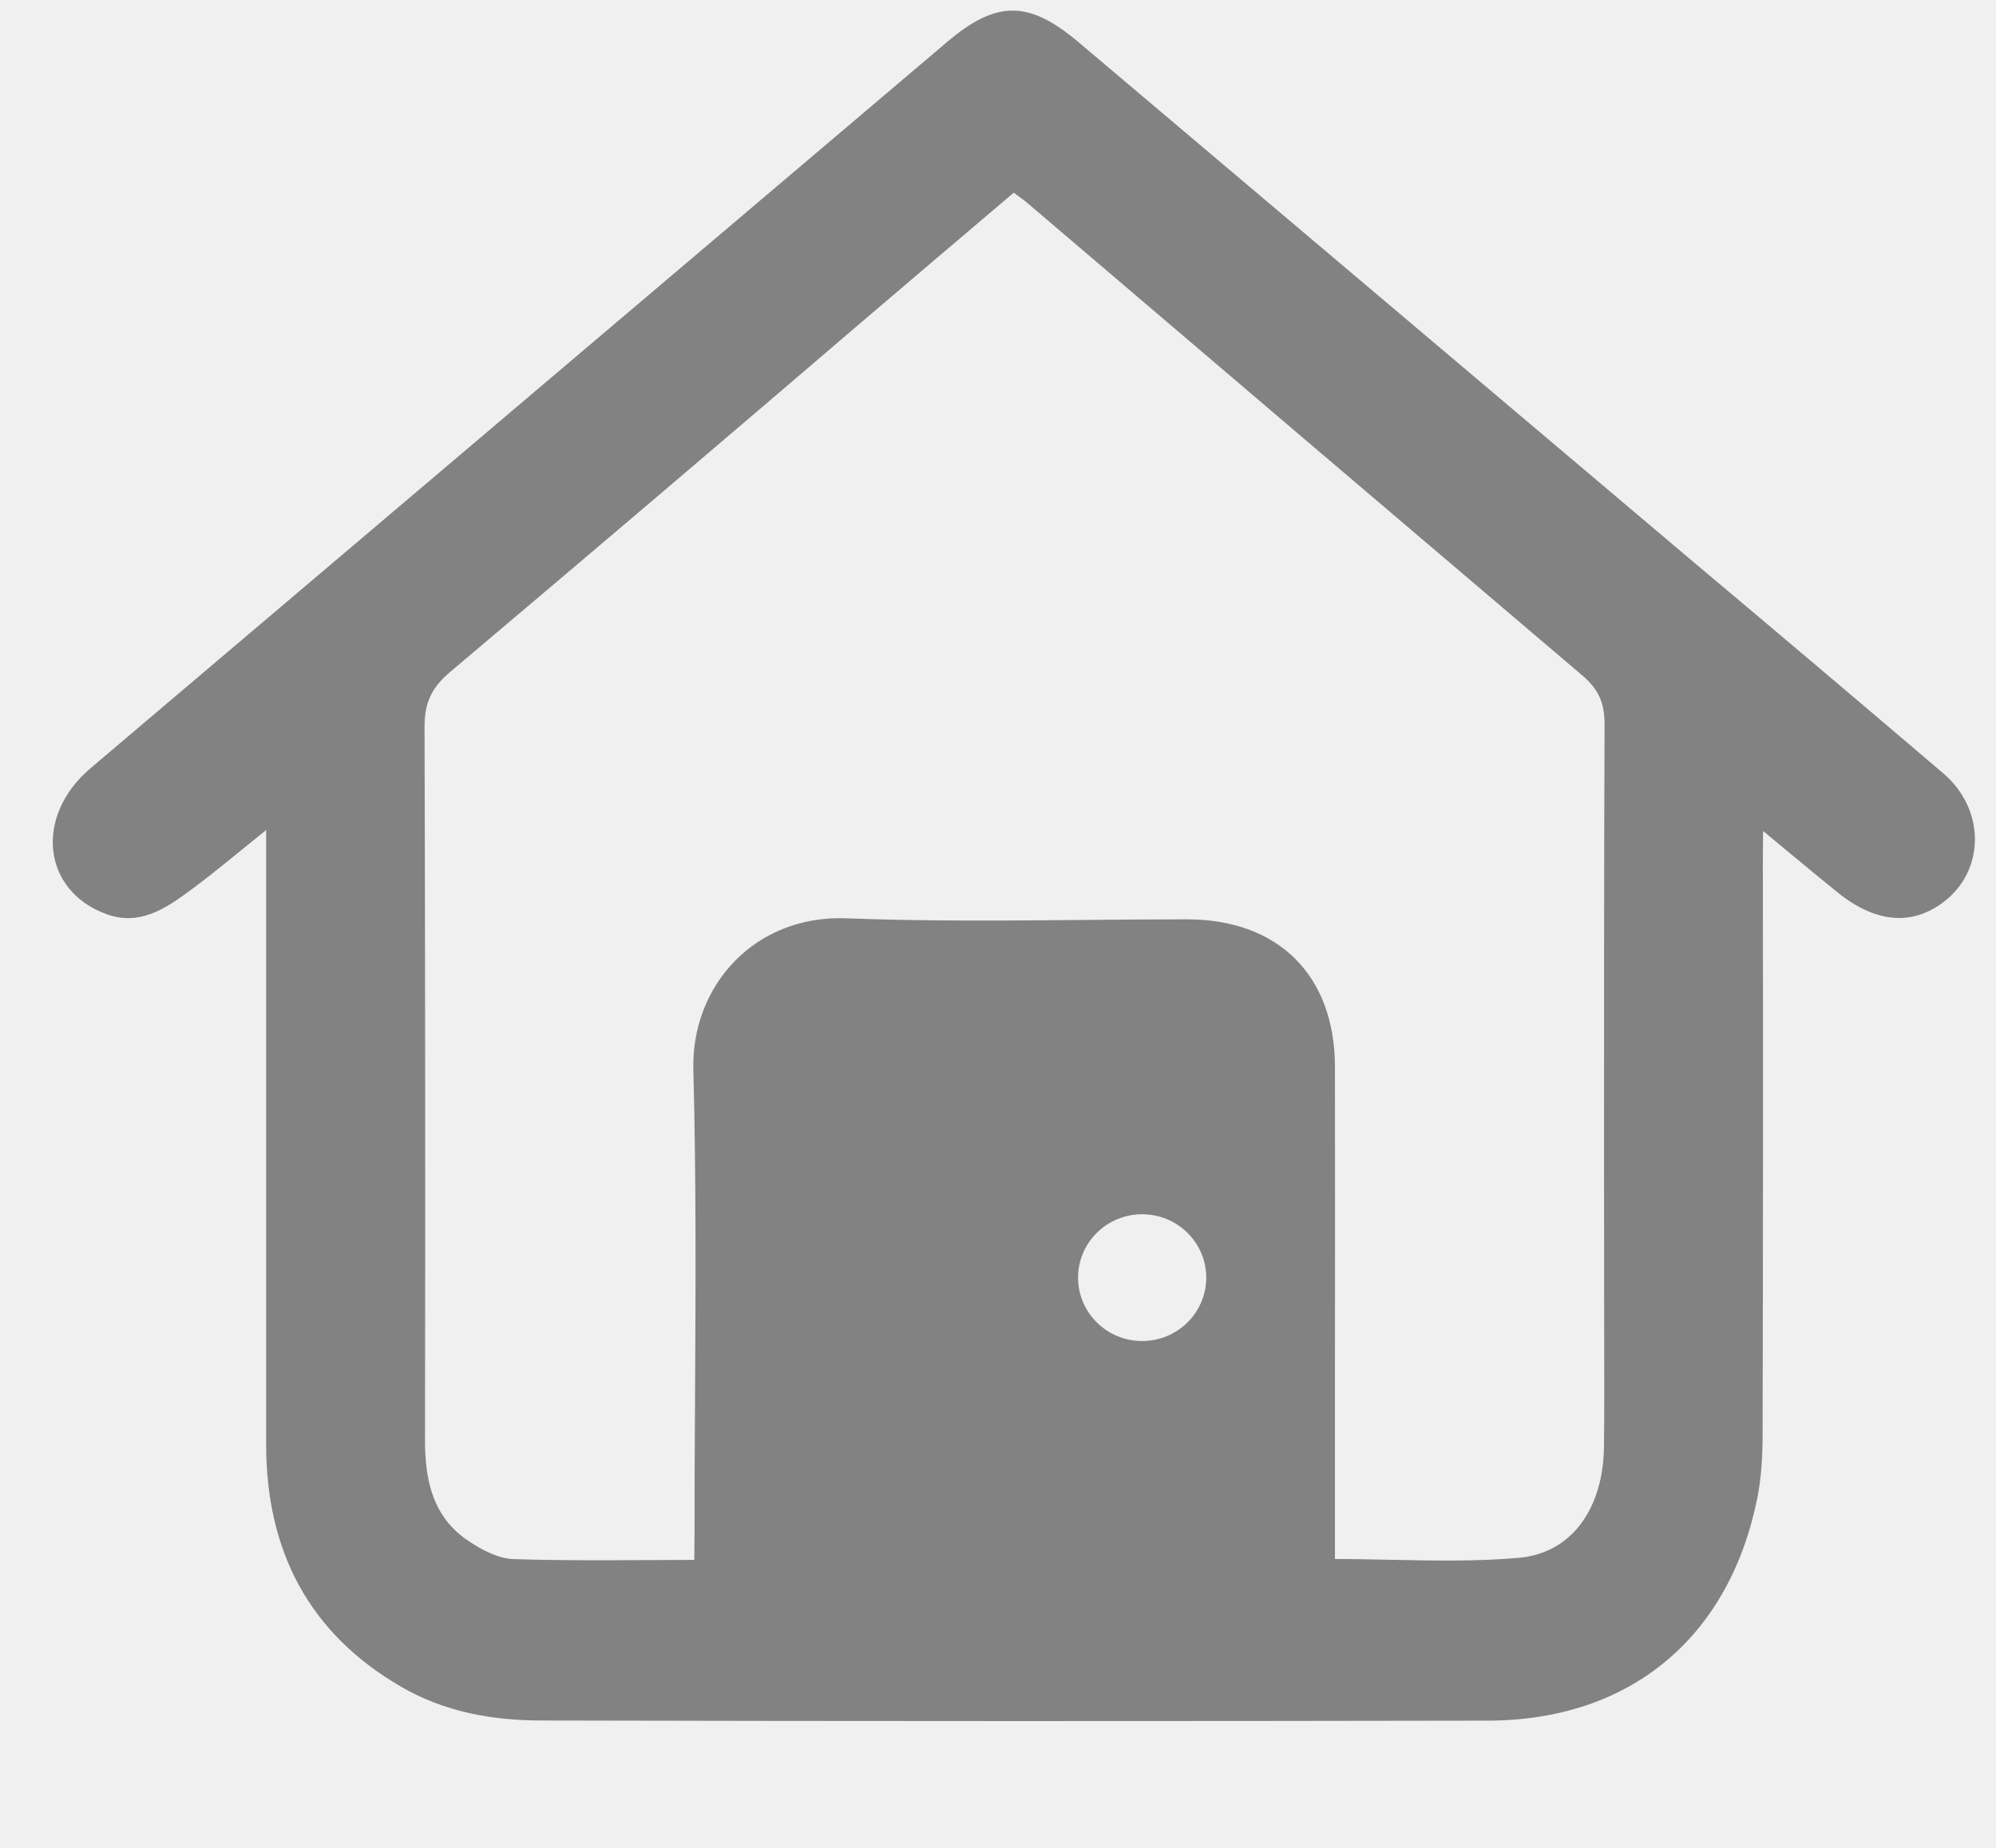
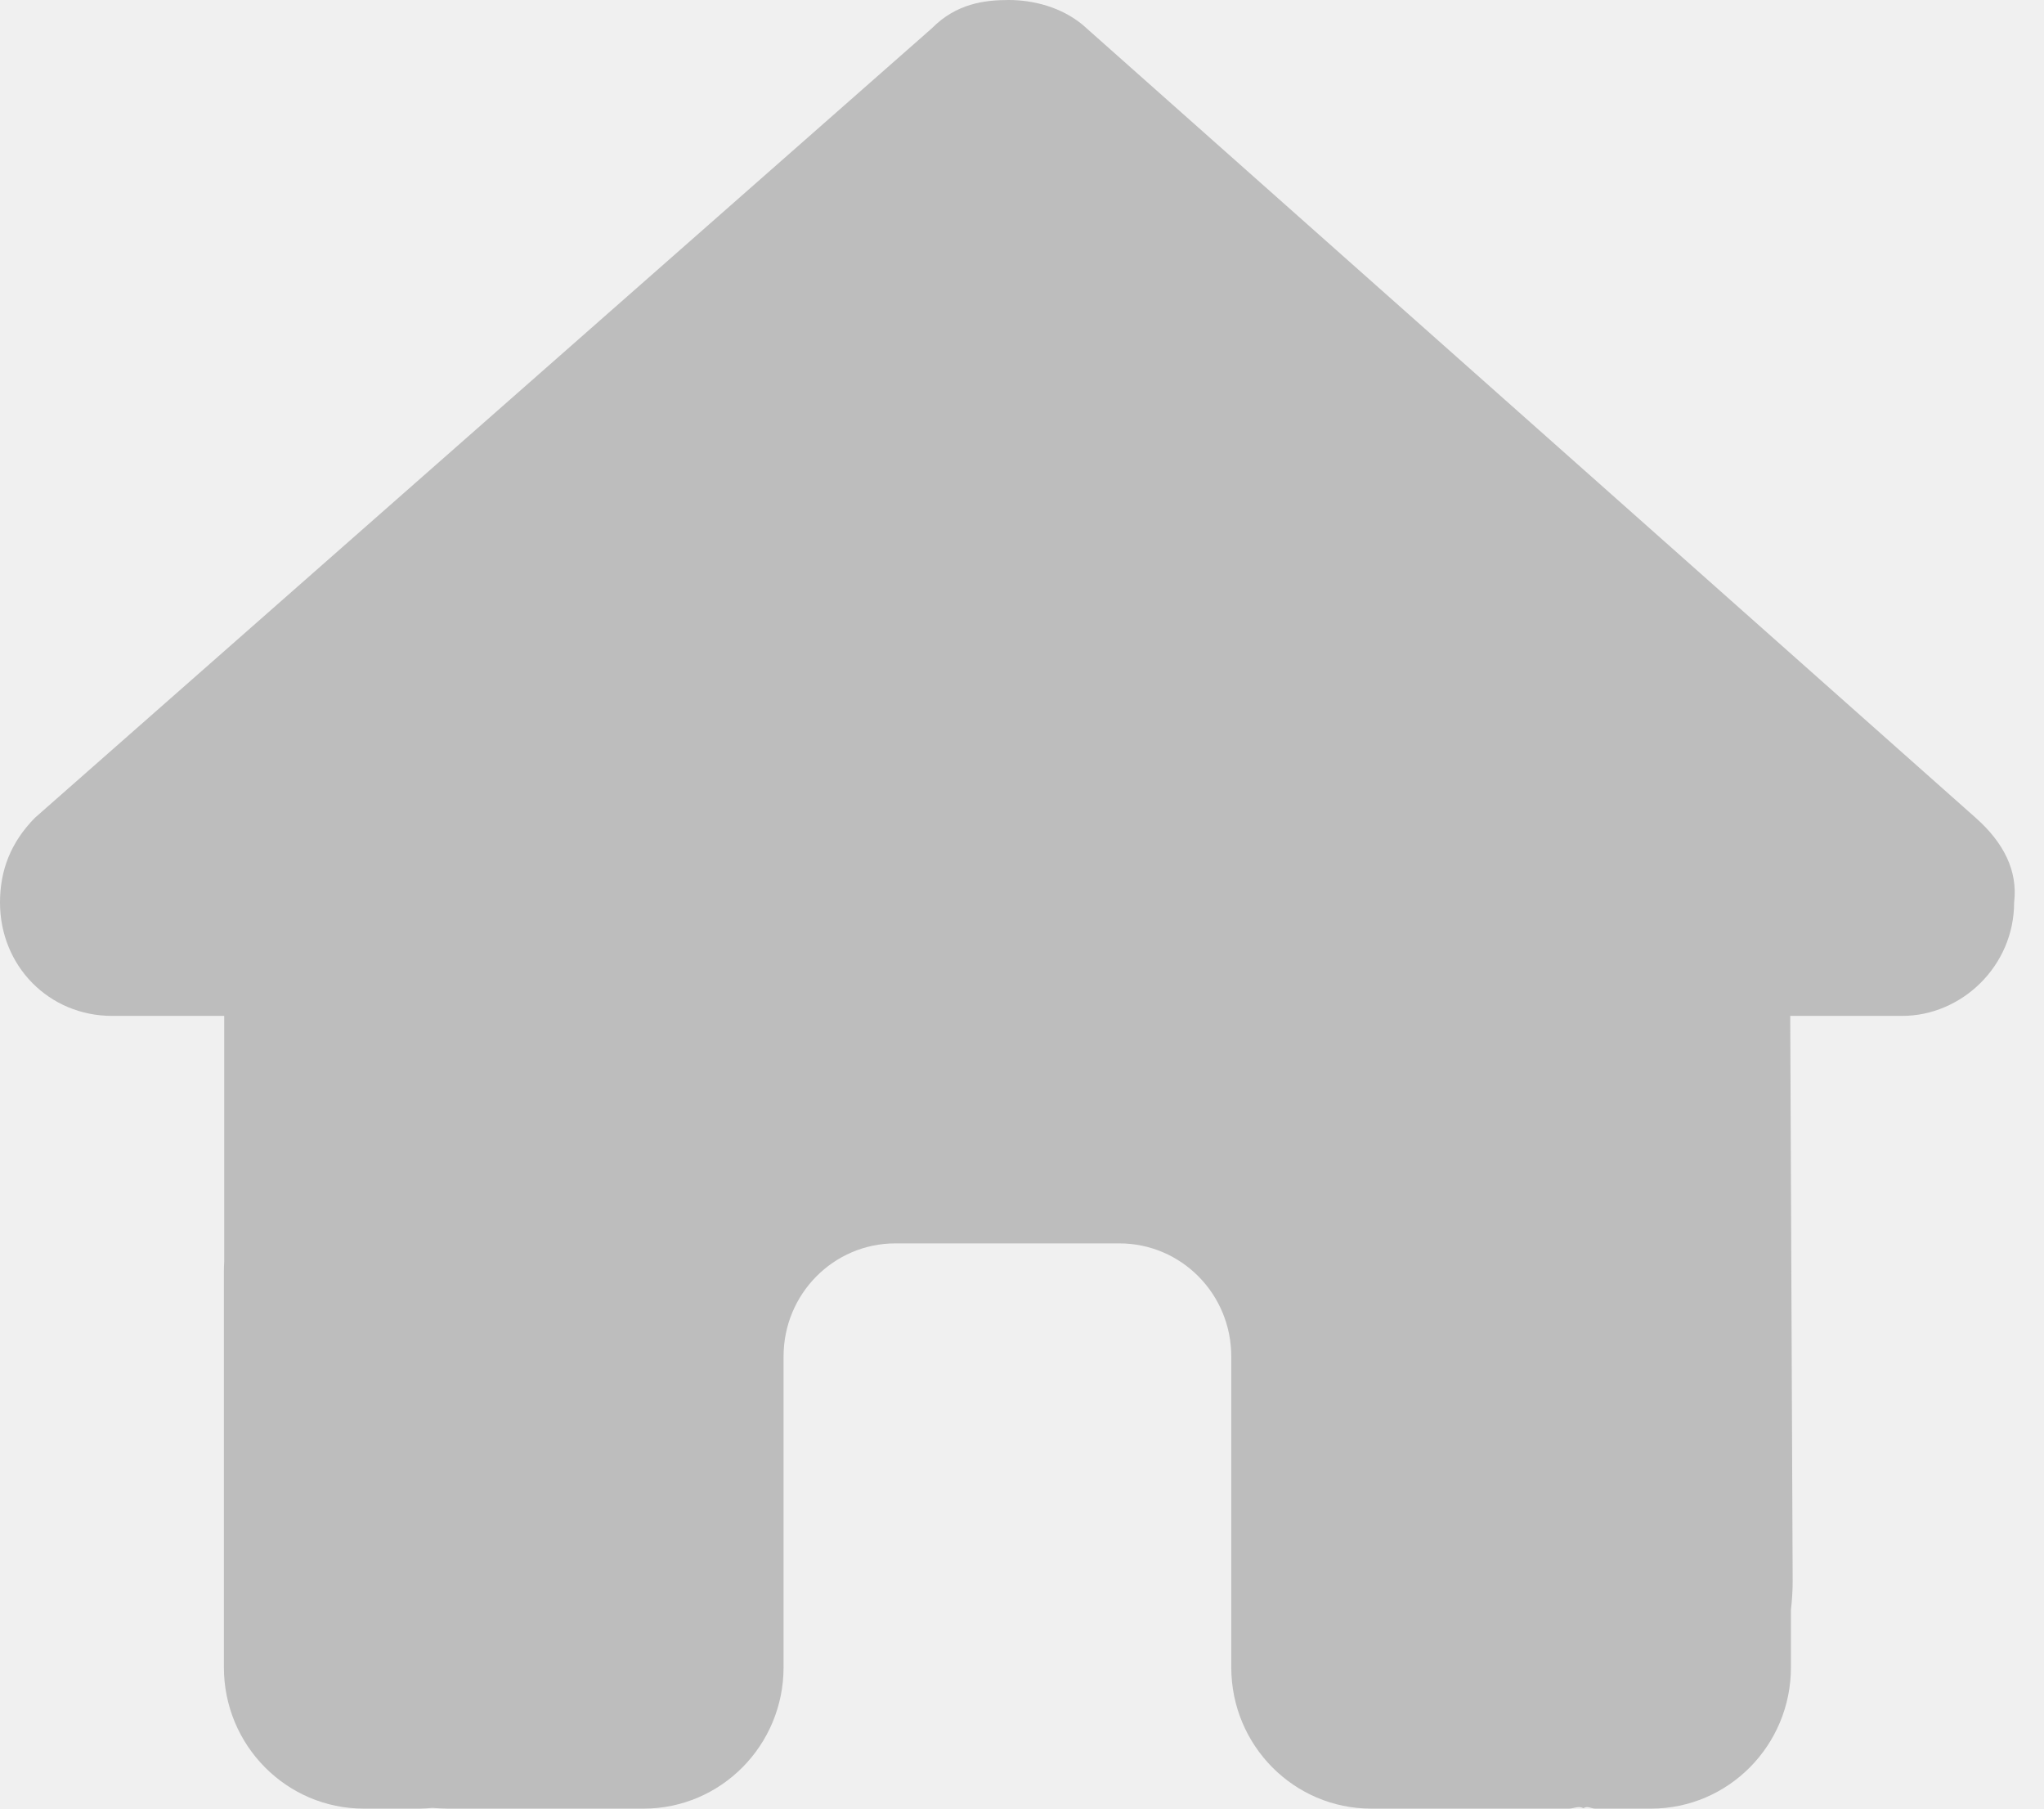
- <svg xmlns="http://www.w3.org/2000/svg" width="27" height="25" viewBox="0 0 27 25" fill="none">
-   <path fill-rule="evenodd" clip-rule="evenodd" d="M24.202 11.535C24.09 11.441 23.973 11.344 23.849 11.242L23.846 11.664C23.85 14.238 23.849 16.811 23.843 19.385C23.843 19.685 23.828 19.991 23.768 20.284C23.383 22.162 22.047 23.274 20.13 23.279C15.857 23.287 11.585 23.287 7.313 23.277C6.657 23.276 6.013 23.16 5.43 22.823C4.171 22.094 3.603 20.976 3.6 19.549V11.647V11.23C3.48 11.326 3.368 11.418 3.259 11.506C3.011 11.708 2.784 11.892 2.55 12.064C2.223 12.303 1.879 12.527 1.441 12.368C0.57 12.052 0.461 11.041 1.225 10.393C5.088 7.117 8.952 3.841 12.815 0.565C13.484 -0.003 13.923 0.007 14.591 0.572C17.369 2.921 20.147 5.27 22.925 7.618C24.049 8.562 25.169 9.51 26.285 10.461C26.861 10.95 26.855 11.782 26.285 12.208C25.855 12.53 25.366 12.485 24.854 12.071C24.641 11.899 24.431 11.725 24.202 11.535ZM8.707 21.107C8.933 21.105 9.161 21.104 9.392 21.104L9.395 20.721C9.395 20.107 9.398 19.493 9.402 18.879C9.41 17.411 9.418 15.944 9.379 14.477C9.348 13.331 10.215 12.376 11.449 12.424C12.522 12.465 13.598 12.456 14.674 12.446C15.136 12.442 15.599 12.438 16.062 12.438C17.293 12.44 18.055 13.195 18.058 14.431C18.06 15.832 18.059 17.233 18.058 18.634C18.058 19.334 18.058 20.035 18.058 20.735V21.092C18.318 21.092 18.575 21.098 18.831 21.103C19.412 21.115 19.982 21.126 20.547 21.076C21.27 21.011 21.687 20.398 21.697 19.576C21.703 19.09 21.701 18.604 21.7 18.119C21.7 17.911 21.699 17.702 21.699 17.494C21.699 16.906 21.699 16.317 21.698 15.729C21.698 13.753 21.697 11.778 21.705 9.803C21.706 9.518 21.63 9.33 21.405 9.139C18.901 7.01 16.398 4.88 13.898 2.747C13.863 2.717 13.826 2.69 13.783 2.658C13.761 2.642 13.738 2.625 13.713 2.607C13.046 3.173 12.38 3.739 11.716 4.305C9.846 5.908 7.969 7.504 6.088 9.092C5.846 9.297 5.742 9.5 5.743 9.828C5.752 13.045 5.754 16.262 5.749 19.48C5.748 20.03 5.855 20.528 6.341 20.851C6.519 20.969 6.739 21.086 6.943 21.093C7.525 21.113 8.107 21.11 8.707 21.107ZM15.45 18.143C15.928 18.143 16.317 17.759 16.317 17.285C16.317 16.812 15.928 16.428 15.45 16.428C14.971 16.428 14.583 16.812 14.583 17.285C14.583 17.759 14.971 18.143 15.45 18.143Z" fill="#828282" />
+ <svg xmlns="http://www.w3.org/2000/svg" width="26" height="23" viewBox="0 0 26 23" fill="none">
+   <g clip-path="url(#clip0_835_136)">
+     <path d="M25.62 11.477C25.62 12.286 24.952 12.919 24.196 12.919H22.772L22.803 20.111C22.803 20.237 22.794 20.354 22.781 20.475V21.203C22.781 22.196 21.985 23 21.001 23H20.289C20.24 23 20.191 22.96 20.142 22.995C20.08 22.96 20.018 23 19.956 23H17.442C16.458 23 15.662 22.196 15.662 21.203V17.25C15.662 16.455 15.026 15.812 14.238 15.812H11.39C10.603 15.812 9.967 16.455 9.967 17.25V21.203C9.967 22.196 9.17 23 8.187 23H5.7C5.633 23 5.566 22.995 5.499 22.991C5.446 22.995 5.393 23 5.339 23H4.627C3.645 23 2.848 22.196 2.848 21.203V16.172C2.848 16.131 2.849 16.087 2.852 16.046V12.919H1.426C0.624 12.919 0 12.286 0 11.477C0 11.073 0.134 10.714 0.445 10.399L11.853 0.36C12.165 0.045 12.521 0 12.832 0C13.143 0 13.499 0.09 13.771 0.315L25.13 10.399C25.486 10.714 25.669 11.073 25.62 11.477Z" fill="#BDBDBD" />
+   </g>
+   <defs>
+     <clipPath id="clip0_835_136">
+       <rect width="25.629" height="23" fill="white" />
+     </clipPath>
+   </defs>
</svg>
